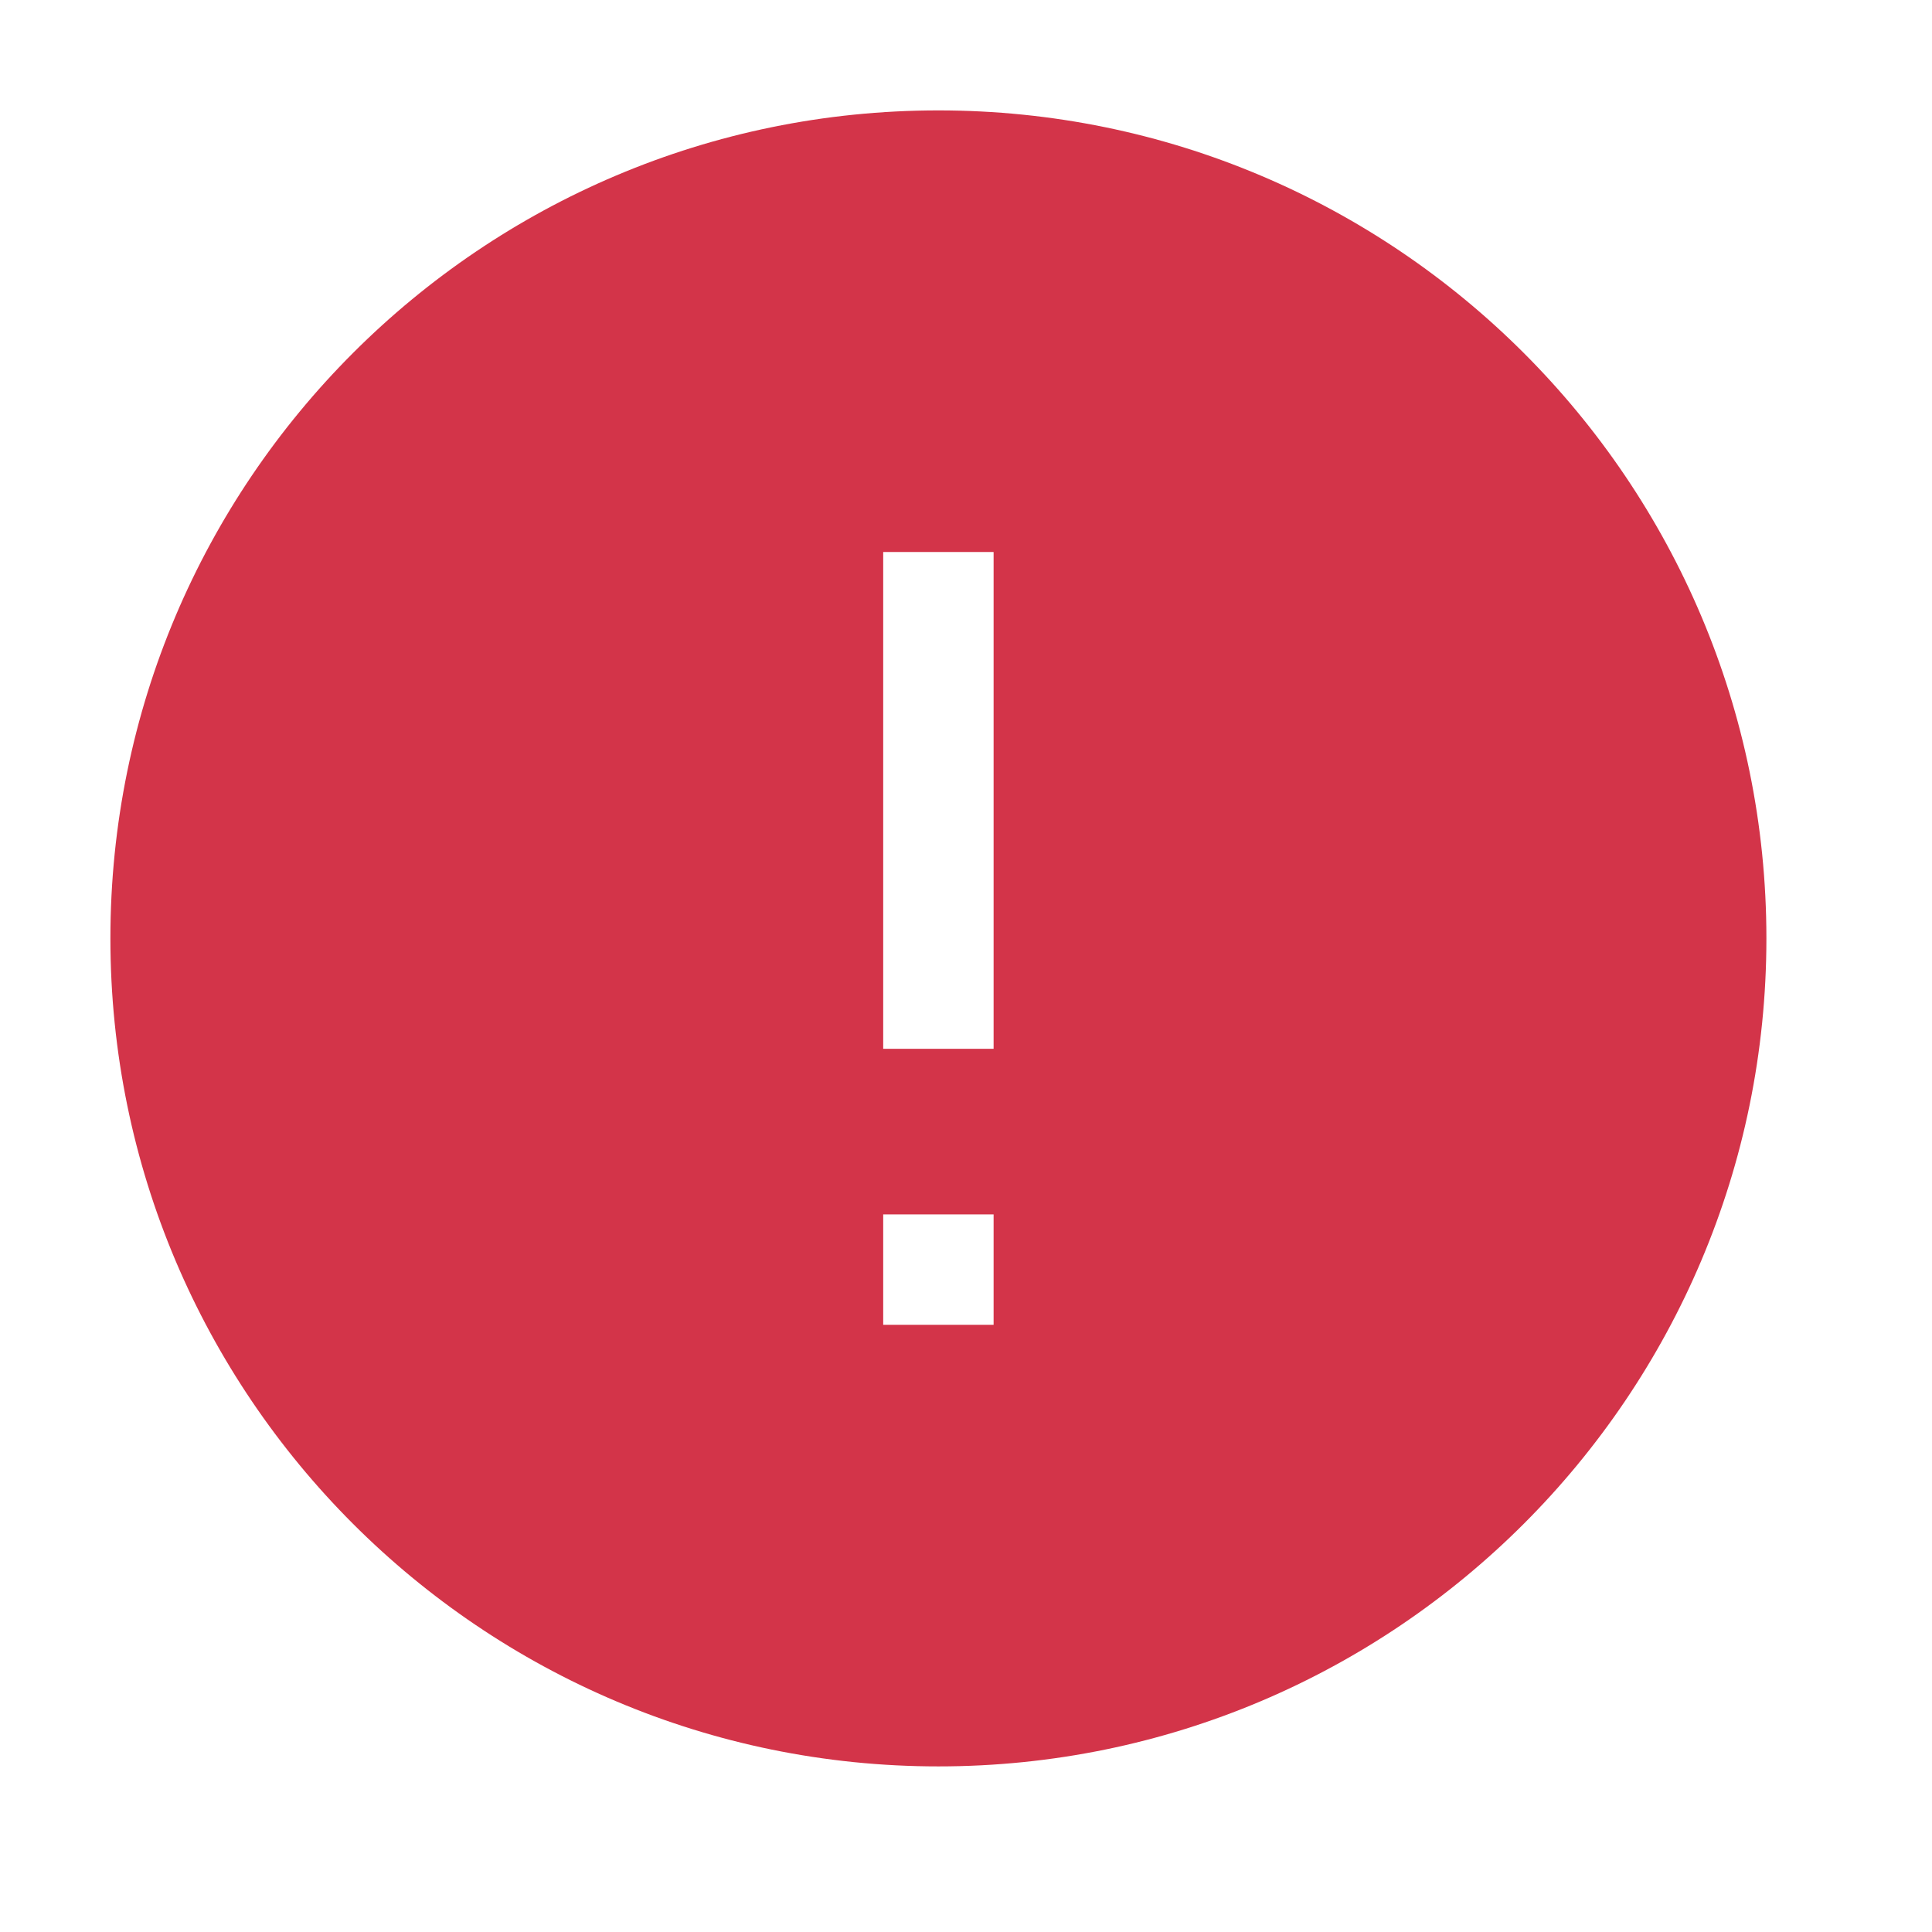
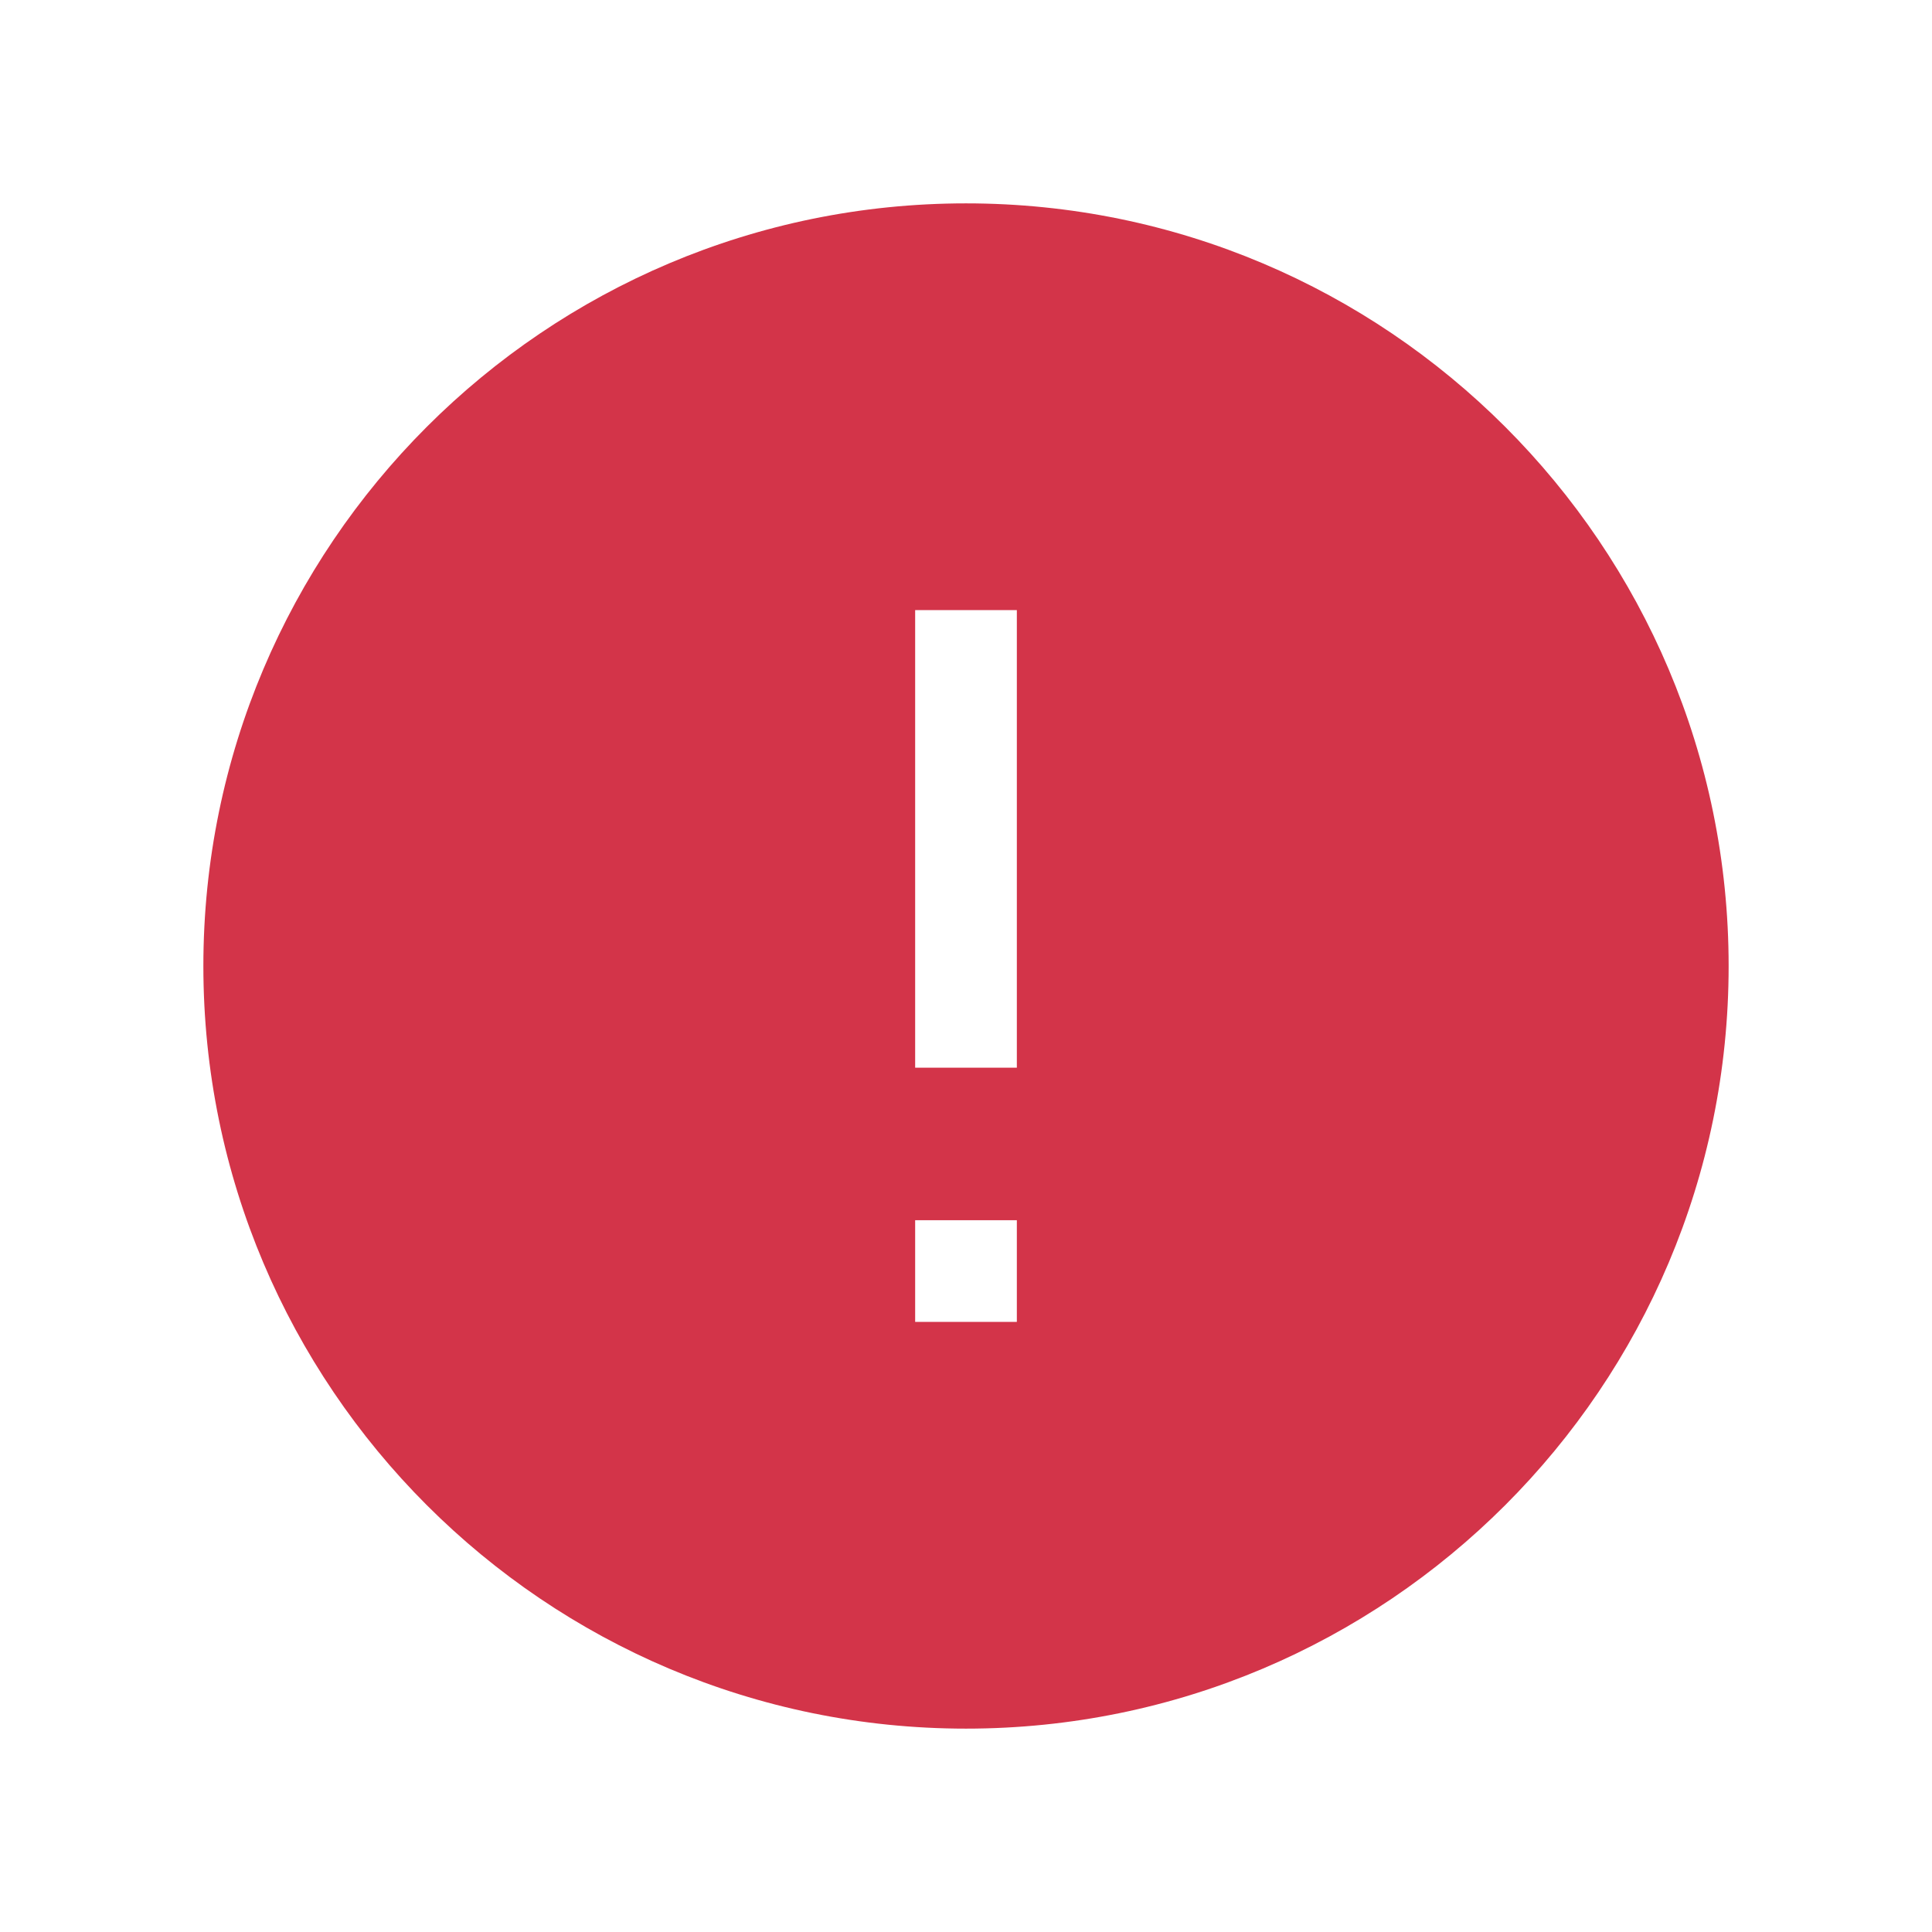
- <svg xmlns="http://www.w3.org/2000/svg" width="35" height="35" viewBox="0 0 35 35" fill="none">
-   <rect width="35" height="35" fill="white" />
-   <path fill-rule="evenodd" clip-rule="evenodd" d="M17 32C8.72 32 2 25.28 2 17C2 8.72 8.72 2 17 2C25.28 2 32 8.72 32 17C32 25.28 25.28 32 17 32Z" fill="#D33449" />
-   <path fill-rule="evenodd" clip-rule="evenodd" d="M18 10H16V19H18V10Z" fill="white" />
-   <path fill-rule="evenodd" clip-rule="evenodd" d="M18 22H16V24H18V22Z" fill="white" />
+ <svg xmlns="http://www.w3.org/2000/svg" width="38" height="38" viewBox="0 0 38 38" fill="none">
+   <rect width="38" height="38" fill="white" />
+   <path fill-rule="evenodd" clip-rule="evenodd" d="M19 34C10.72 34 4 27.28 4 19C4 10.72 10.72 4 19 4C27.28 4 34 10.72 34 19C34 27.28 27.28 34 19 34Z" fill="#D33449" />
+   <path fill-rule="evenodd" clip-rule="evenodd" d="M20 12H18V21H20V12Z" fill="white" />
+   <path fill-rule="evenodd" clip-rule="evenodd" d="M20 24H18V26H20V24Z" fill="white" />
</svg>
